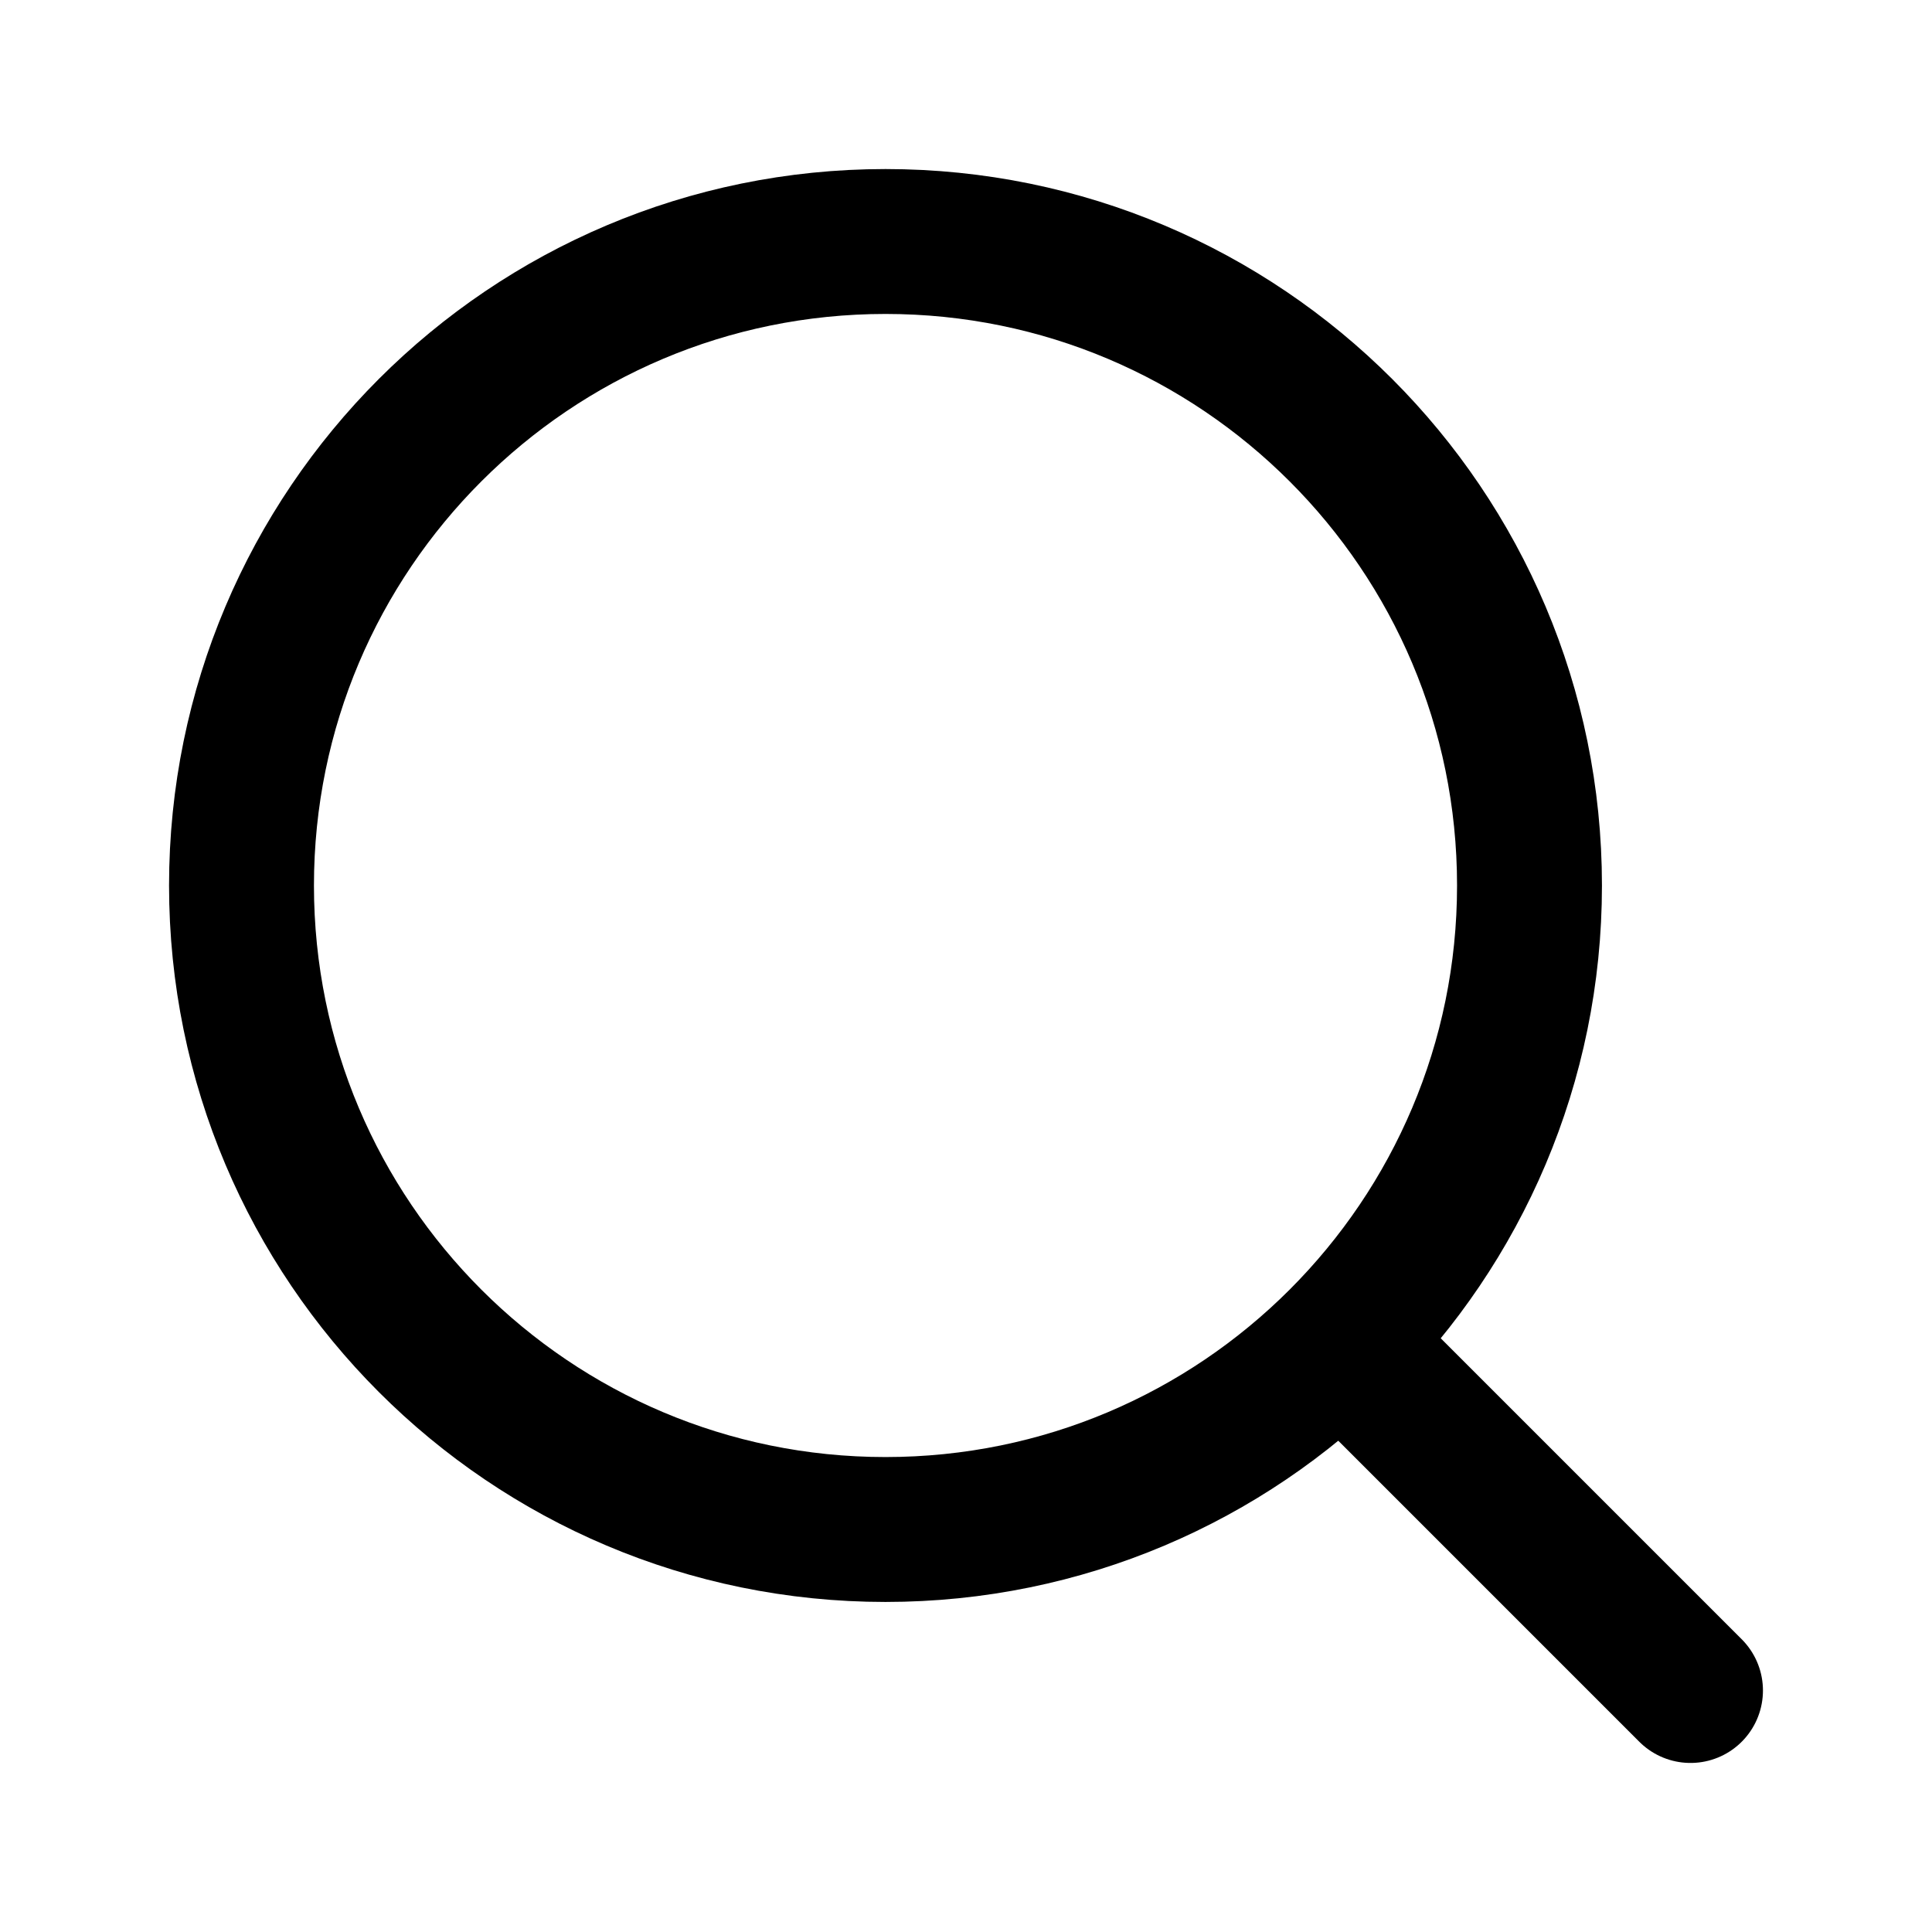
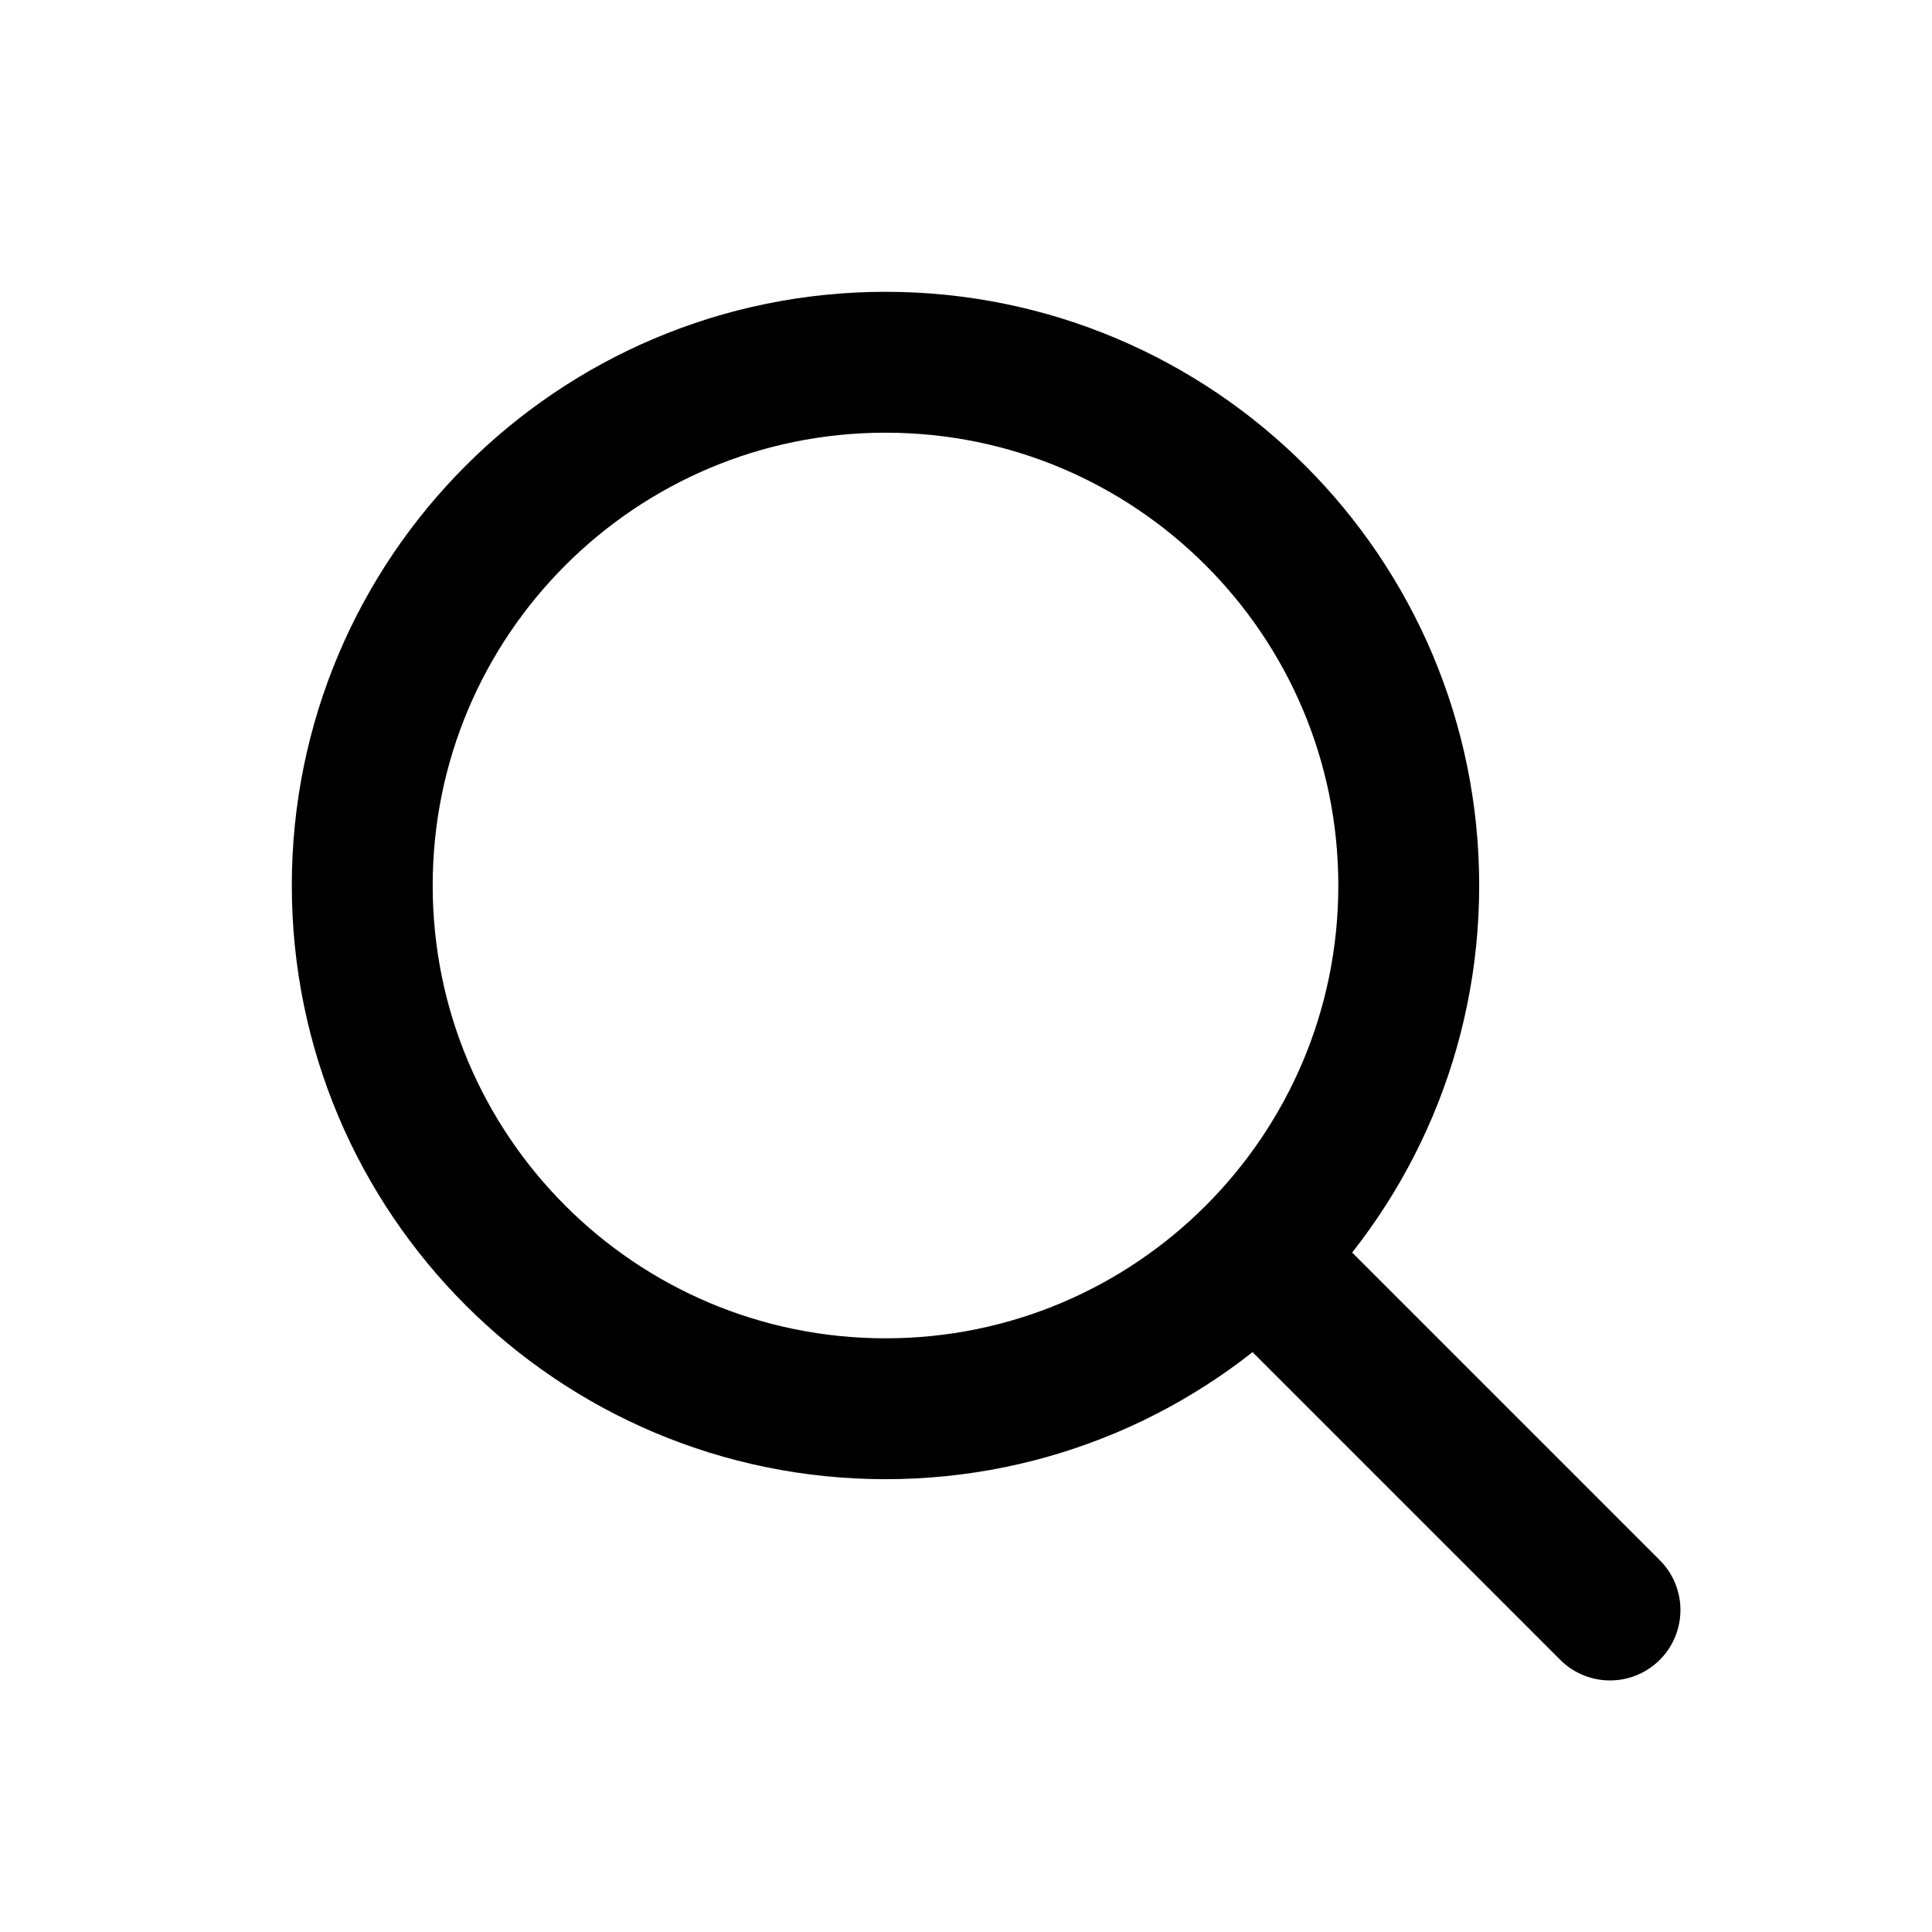
- <svg xmlns="http://www.w3.org/2000/svg" viewBox="0 0 24 24" fill="none" stroke="currentColor" stroke-width="1.8" stroke-linecap="round" stroke-linejoin="round">
-   <path d="M17 17L21 21" />
-   <path d="M19 11C19 6.582 15.418 3 11 3C6.582 3 3 6.582 3 11C3 15.418 6.582 19 11 19C15.418 19 19 15.418 19 11Z" />
+ <svg xmlns="http://www.w3.org/2000/svg" viewBox="0 0 24 24" fill="none" stroke="currentColor" stroke-width="1.75" stroke-linecap="round" stroke-linejoin="round">
+   <circle cx="11" cy="11" r="6.5" />
+   <path d="m20 20-3.8-3.8" />
</svg>
